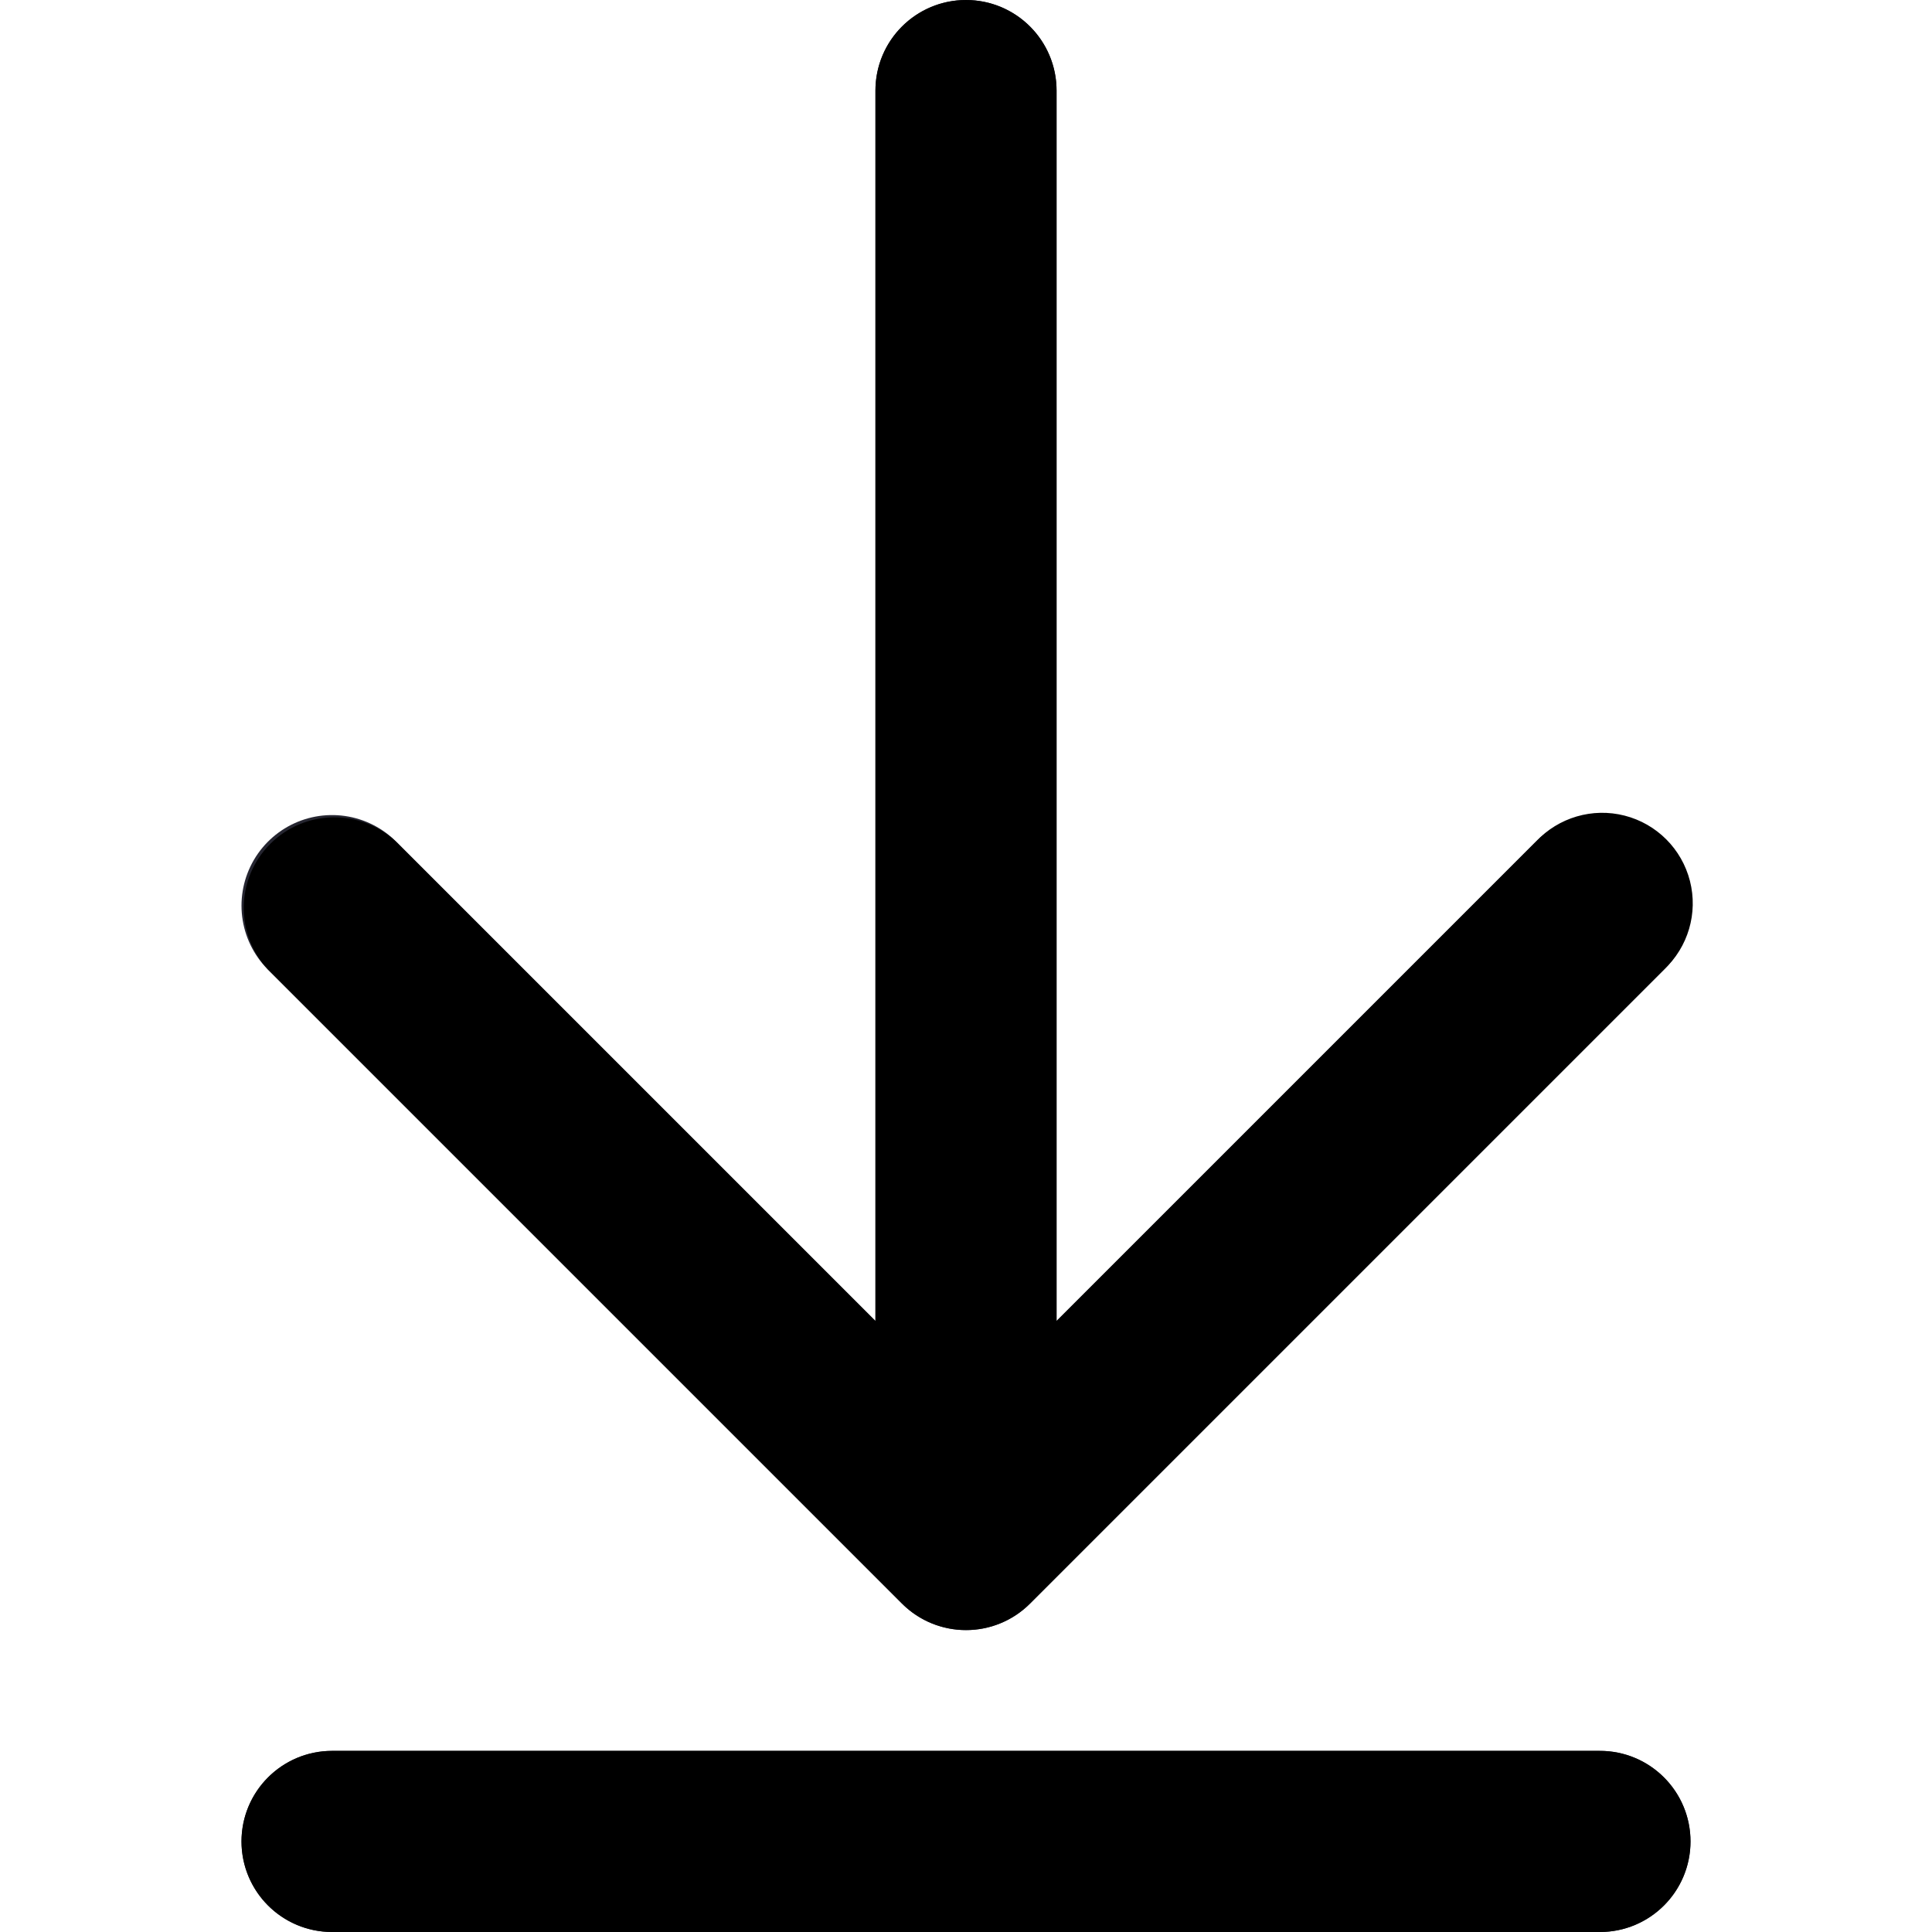
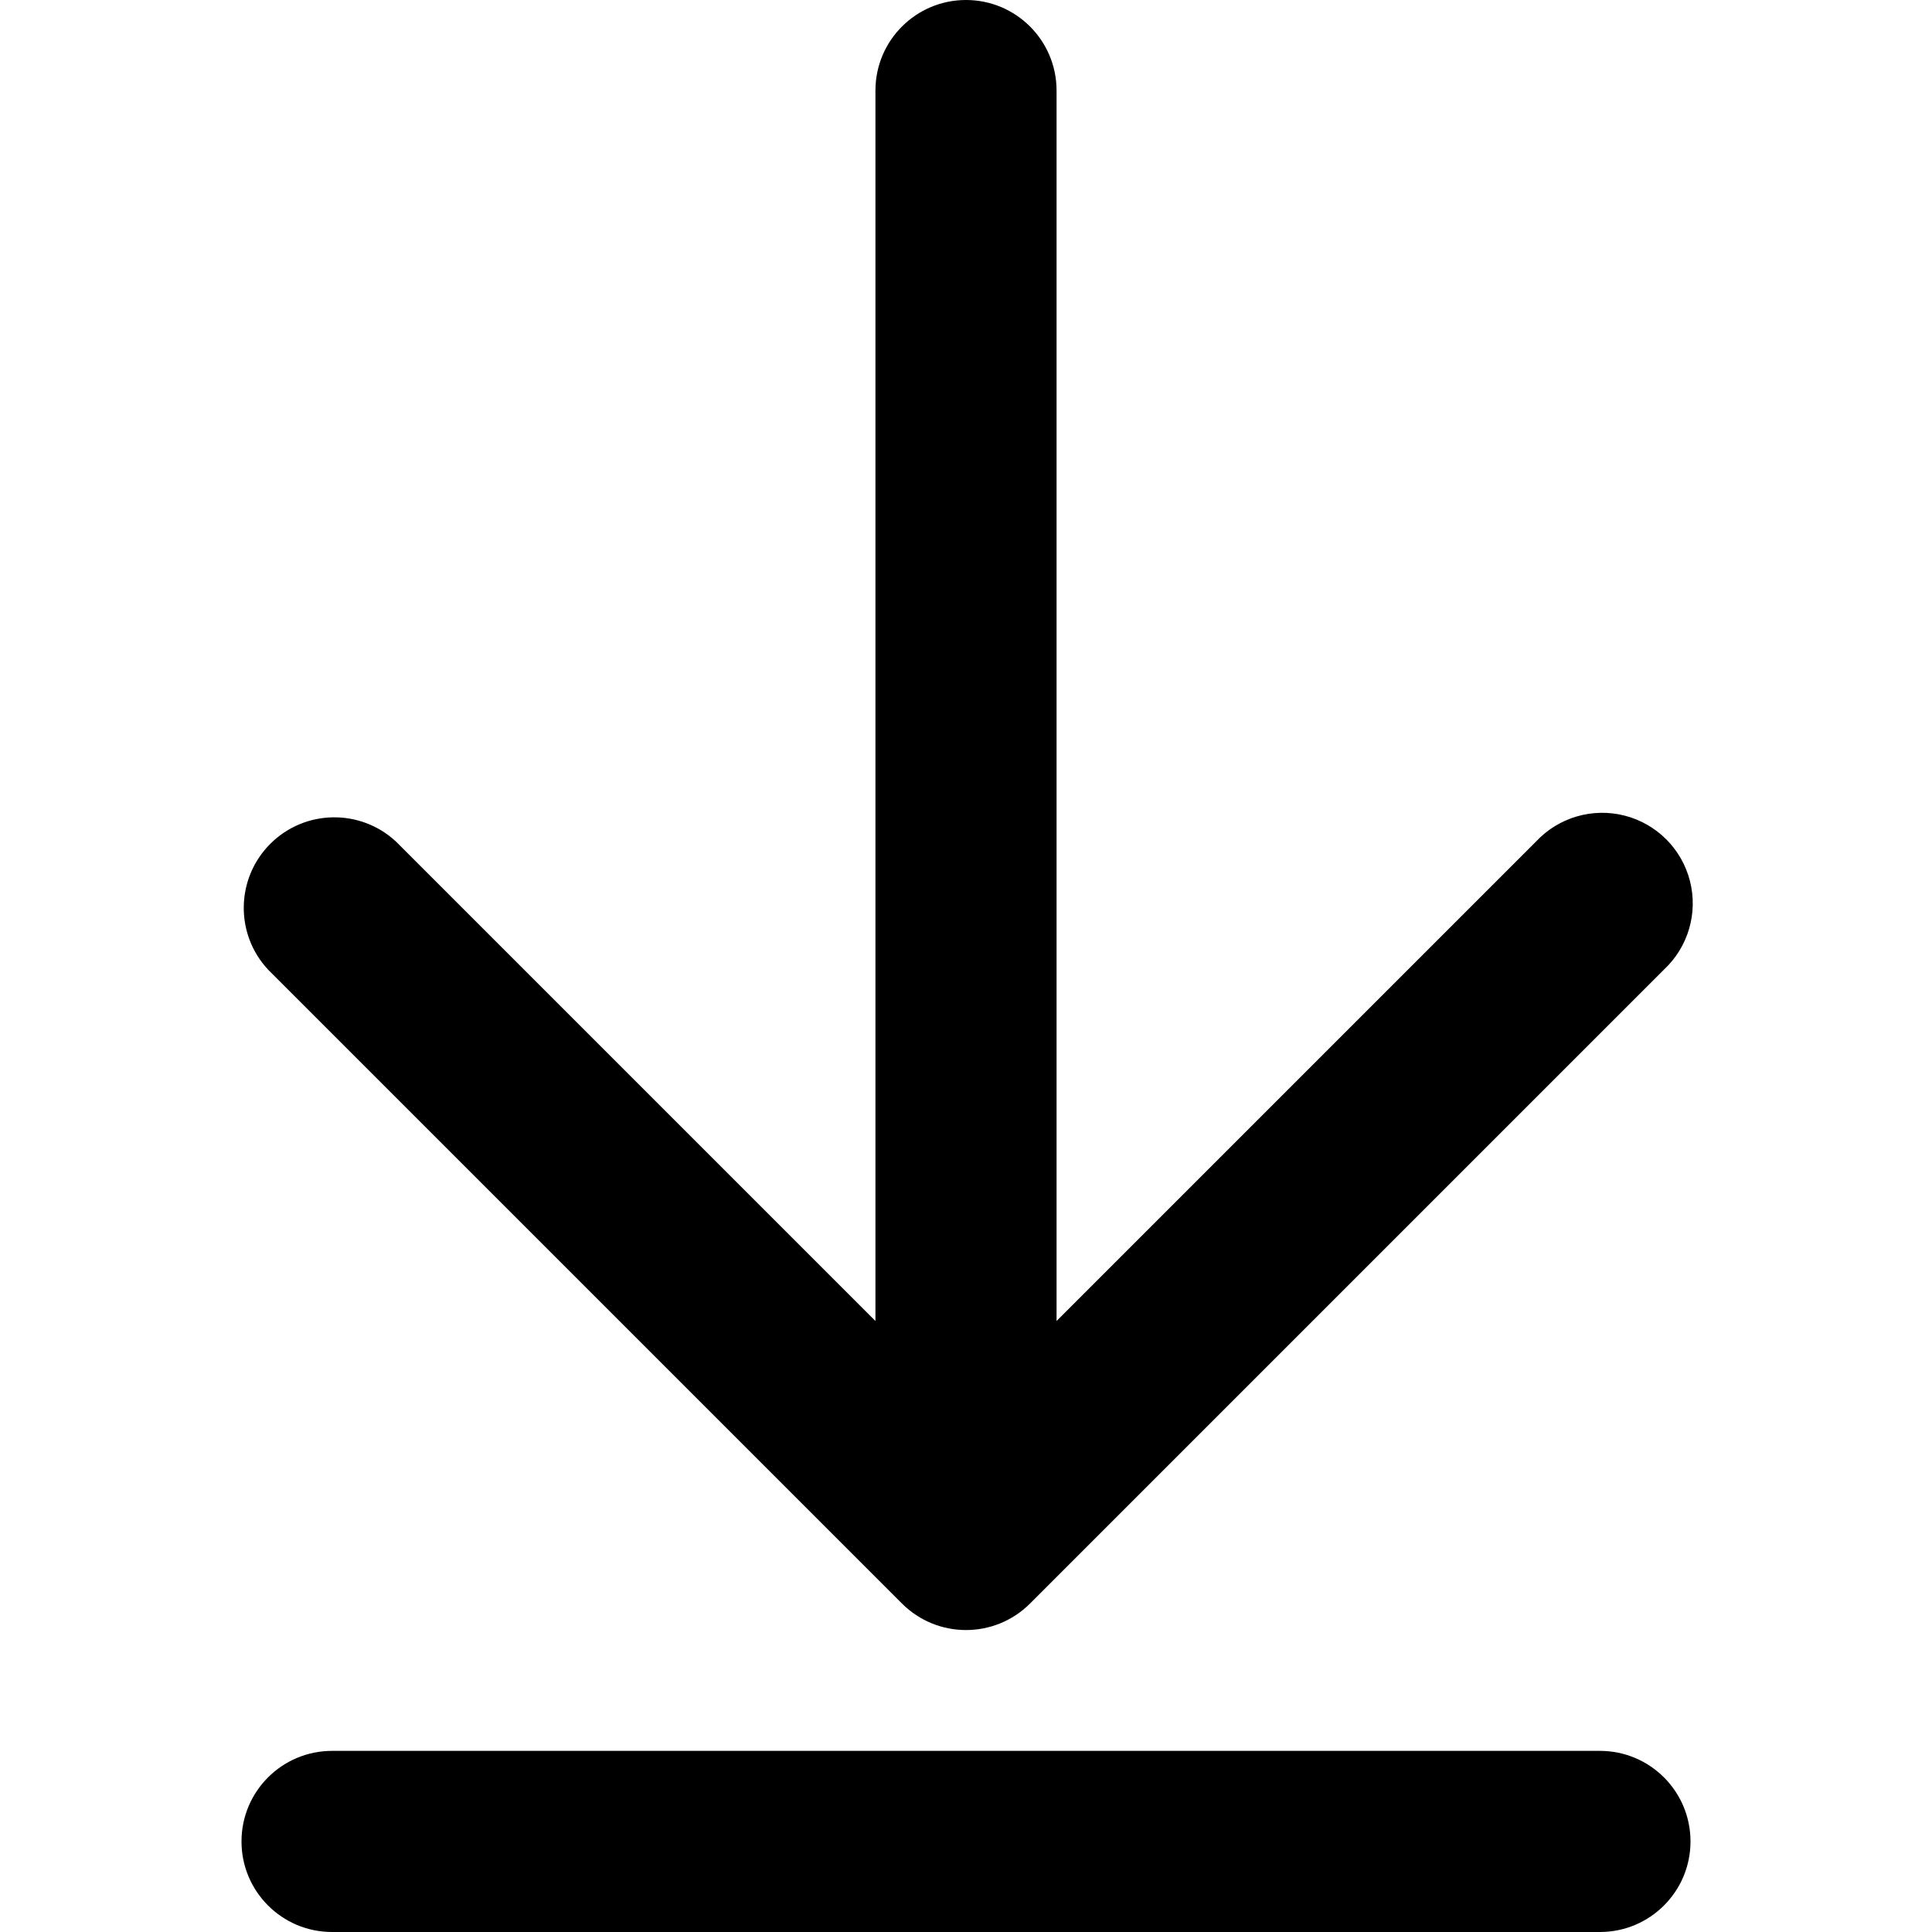
<svg xmlns="http://www.w3.org/2000/svg" fill="currentColor" class="ai" viewBox="0 0 16 16">
-   <path stroke="#252530" stroke-linecap="round" stroke-linejoin="round" stroke-width="1.5" d="M8 12.75v-12m0 12L2.75 7.5M8 12.75l5.25-5.25" />
-   <path stroke="#252530" stroke-linecap="round" stroke-miterlimit="16" stroke-width="1.5" d="M2.75 15.25h10.5" />
  <path d="M8 0a.75.75 0 0 1 .75.75v10.19l3.97-3.97a.75.75 0 1 1 1.06 1.06l-5.25 5.25a.75.75 0 0 1-1.06 0L2.22 8.03a.75.75 0 0 1 1.06-1.06l3.97 3.97V.75A.75.75 0 0 1 8 0M2 15.25a.75.75 0 0 1 .75-.75h10.5a.75.75 0 0 1 0 1.5H2.75a.75.75 0 0 1-.75-.75" />
</svg>
